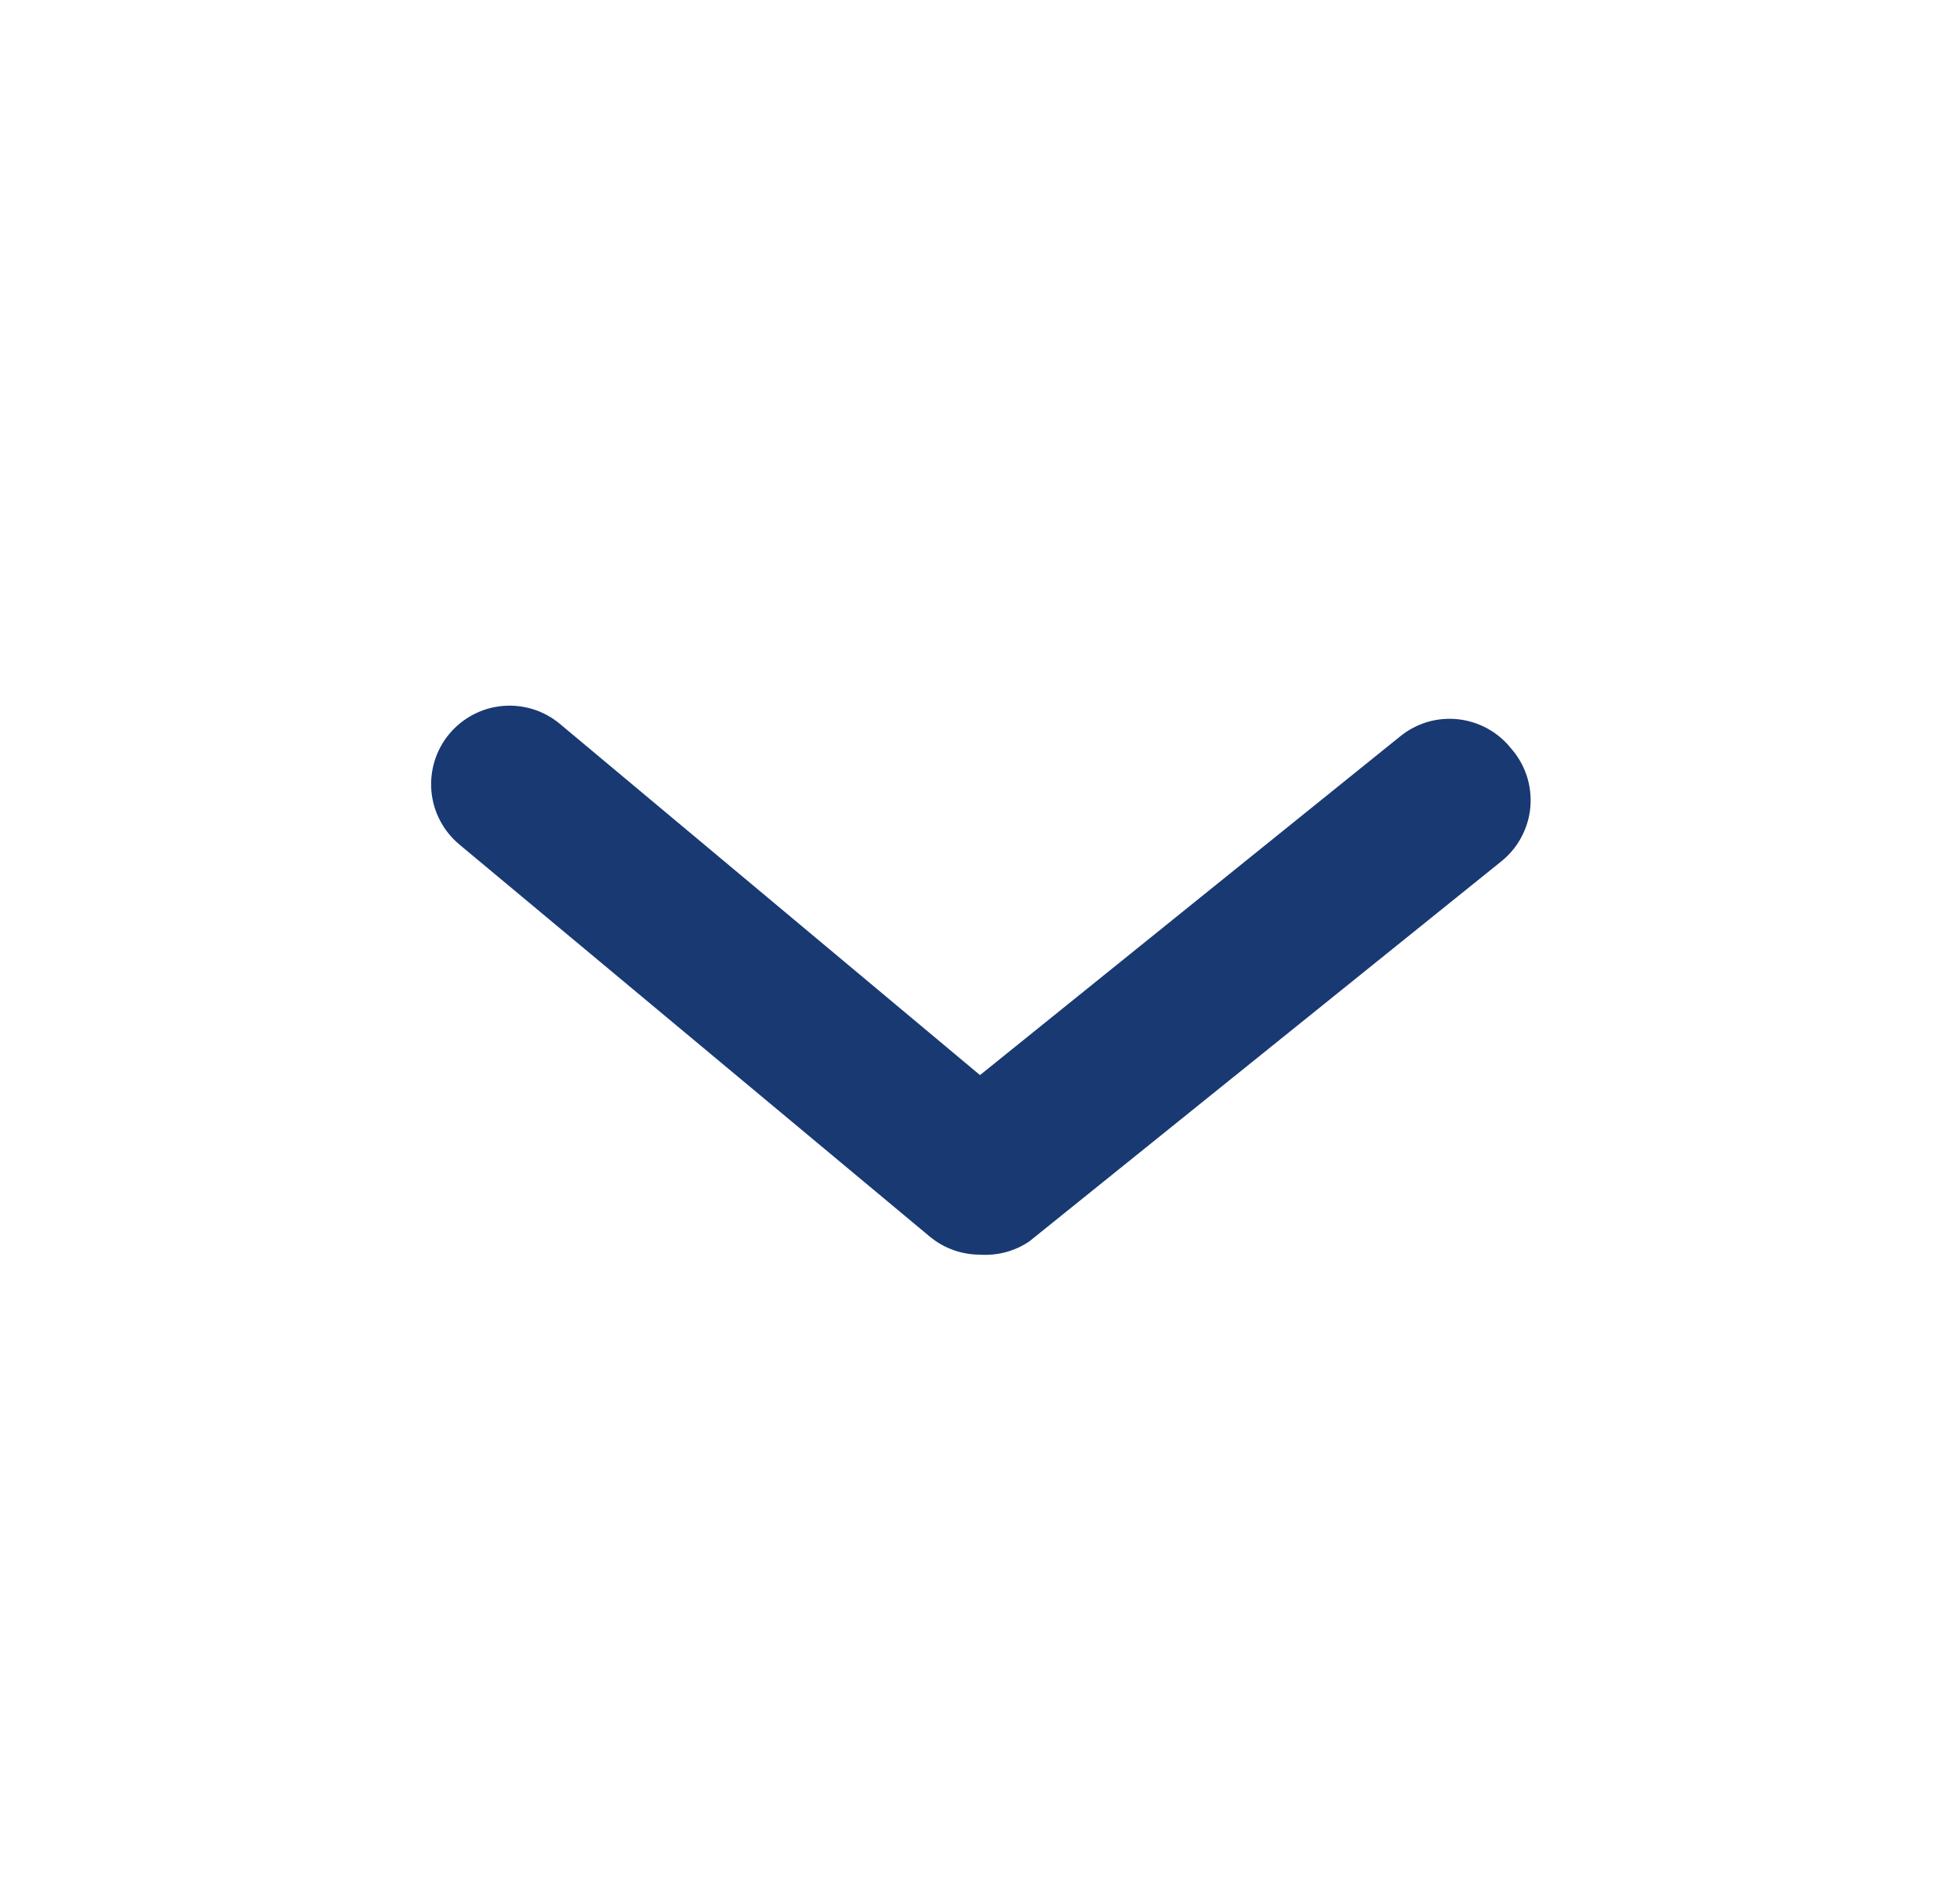
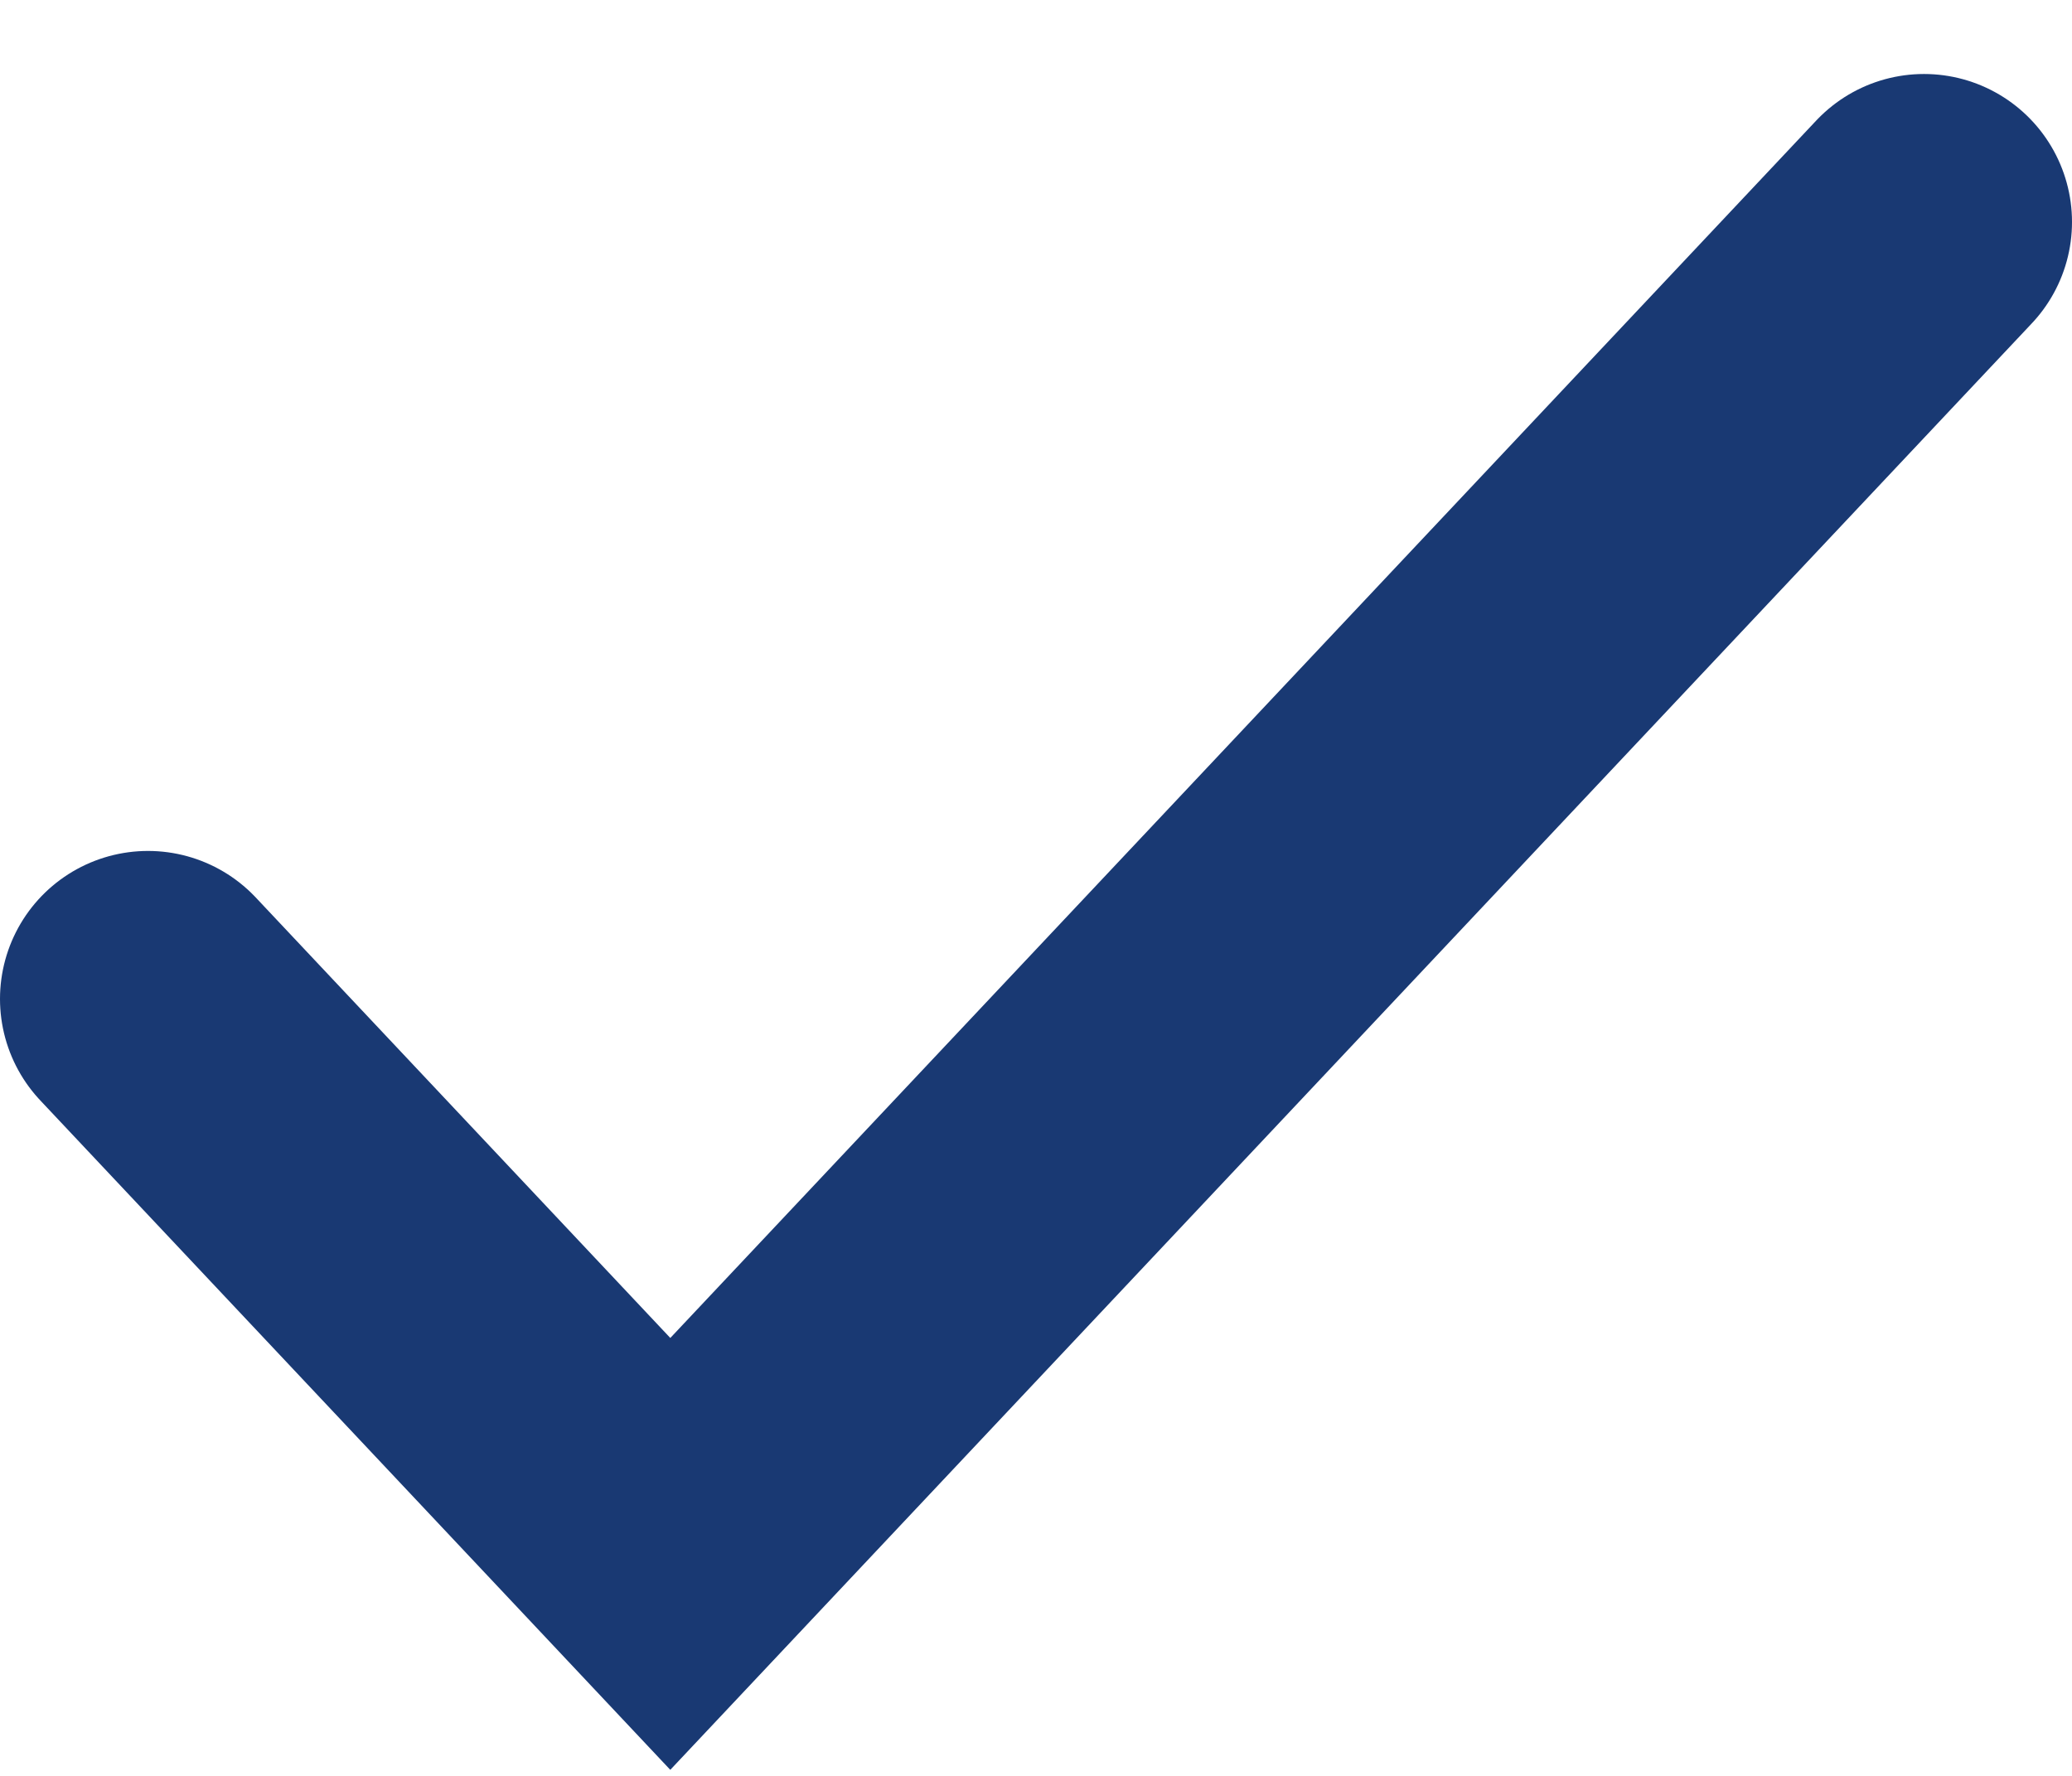
- <svg xmlns="http://www.w3.org/2000/svg" width="25" height="24" viewBox="0 0 25 24" fill="none">
-   <path d="M12.5 16C12.266 16 12.04 15.919 11.86 15.77L5.86 10.77C5.656 10.6 5.527 10.356 5.503 10.092C5.479 9.828 5.56 9.564 5.73 9.36C5.9 9.156 6.144 9.027 6.408 9.003C6.673 8.979 6.936 9.06 7.14 9.23L12.5 13.71L17.86 9.39C17.962 9.307 18.08 9.245 18.206 9.207C18.333 9.17 18.465 9.158 18.596 9.172C18.727 9.186 18.854 9.226 18.97 9.289C19.085 9.352 19.188 9.437 19.27 9.54C19.362 9.643 19.431 9.763 19.474 9.894C19.517 10.025 19.532 10.164 19.519 10.301C19.506 10.438 19.464 10.57 19.397 10.691C19.331 10.811 19.239 10.916 19.13 11L13.13 15.83C12.945 15.956 12.723 16.015 12.5 16Z" fill="#193973" />
+ <svg xmlns="http://www.w3.org/2000/svg" width="14" height="12" viewBox="0 0 14 12" fill="none">
+   <path d="M1 6.75L4.529 10.5L13 1.5" stroke="#193973" stroke-width="2" stroke-linecap="round" />
</svg>
